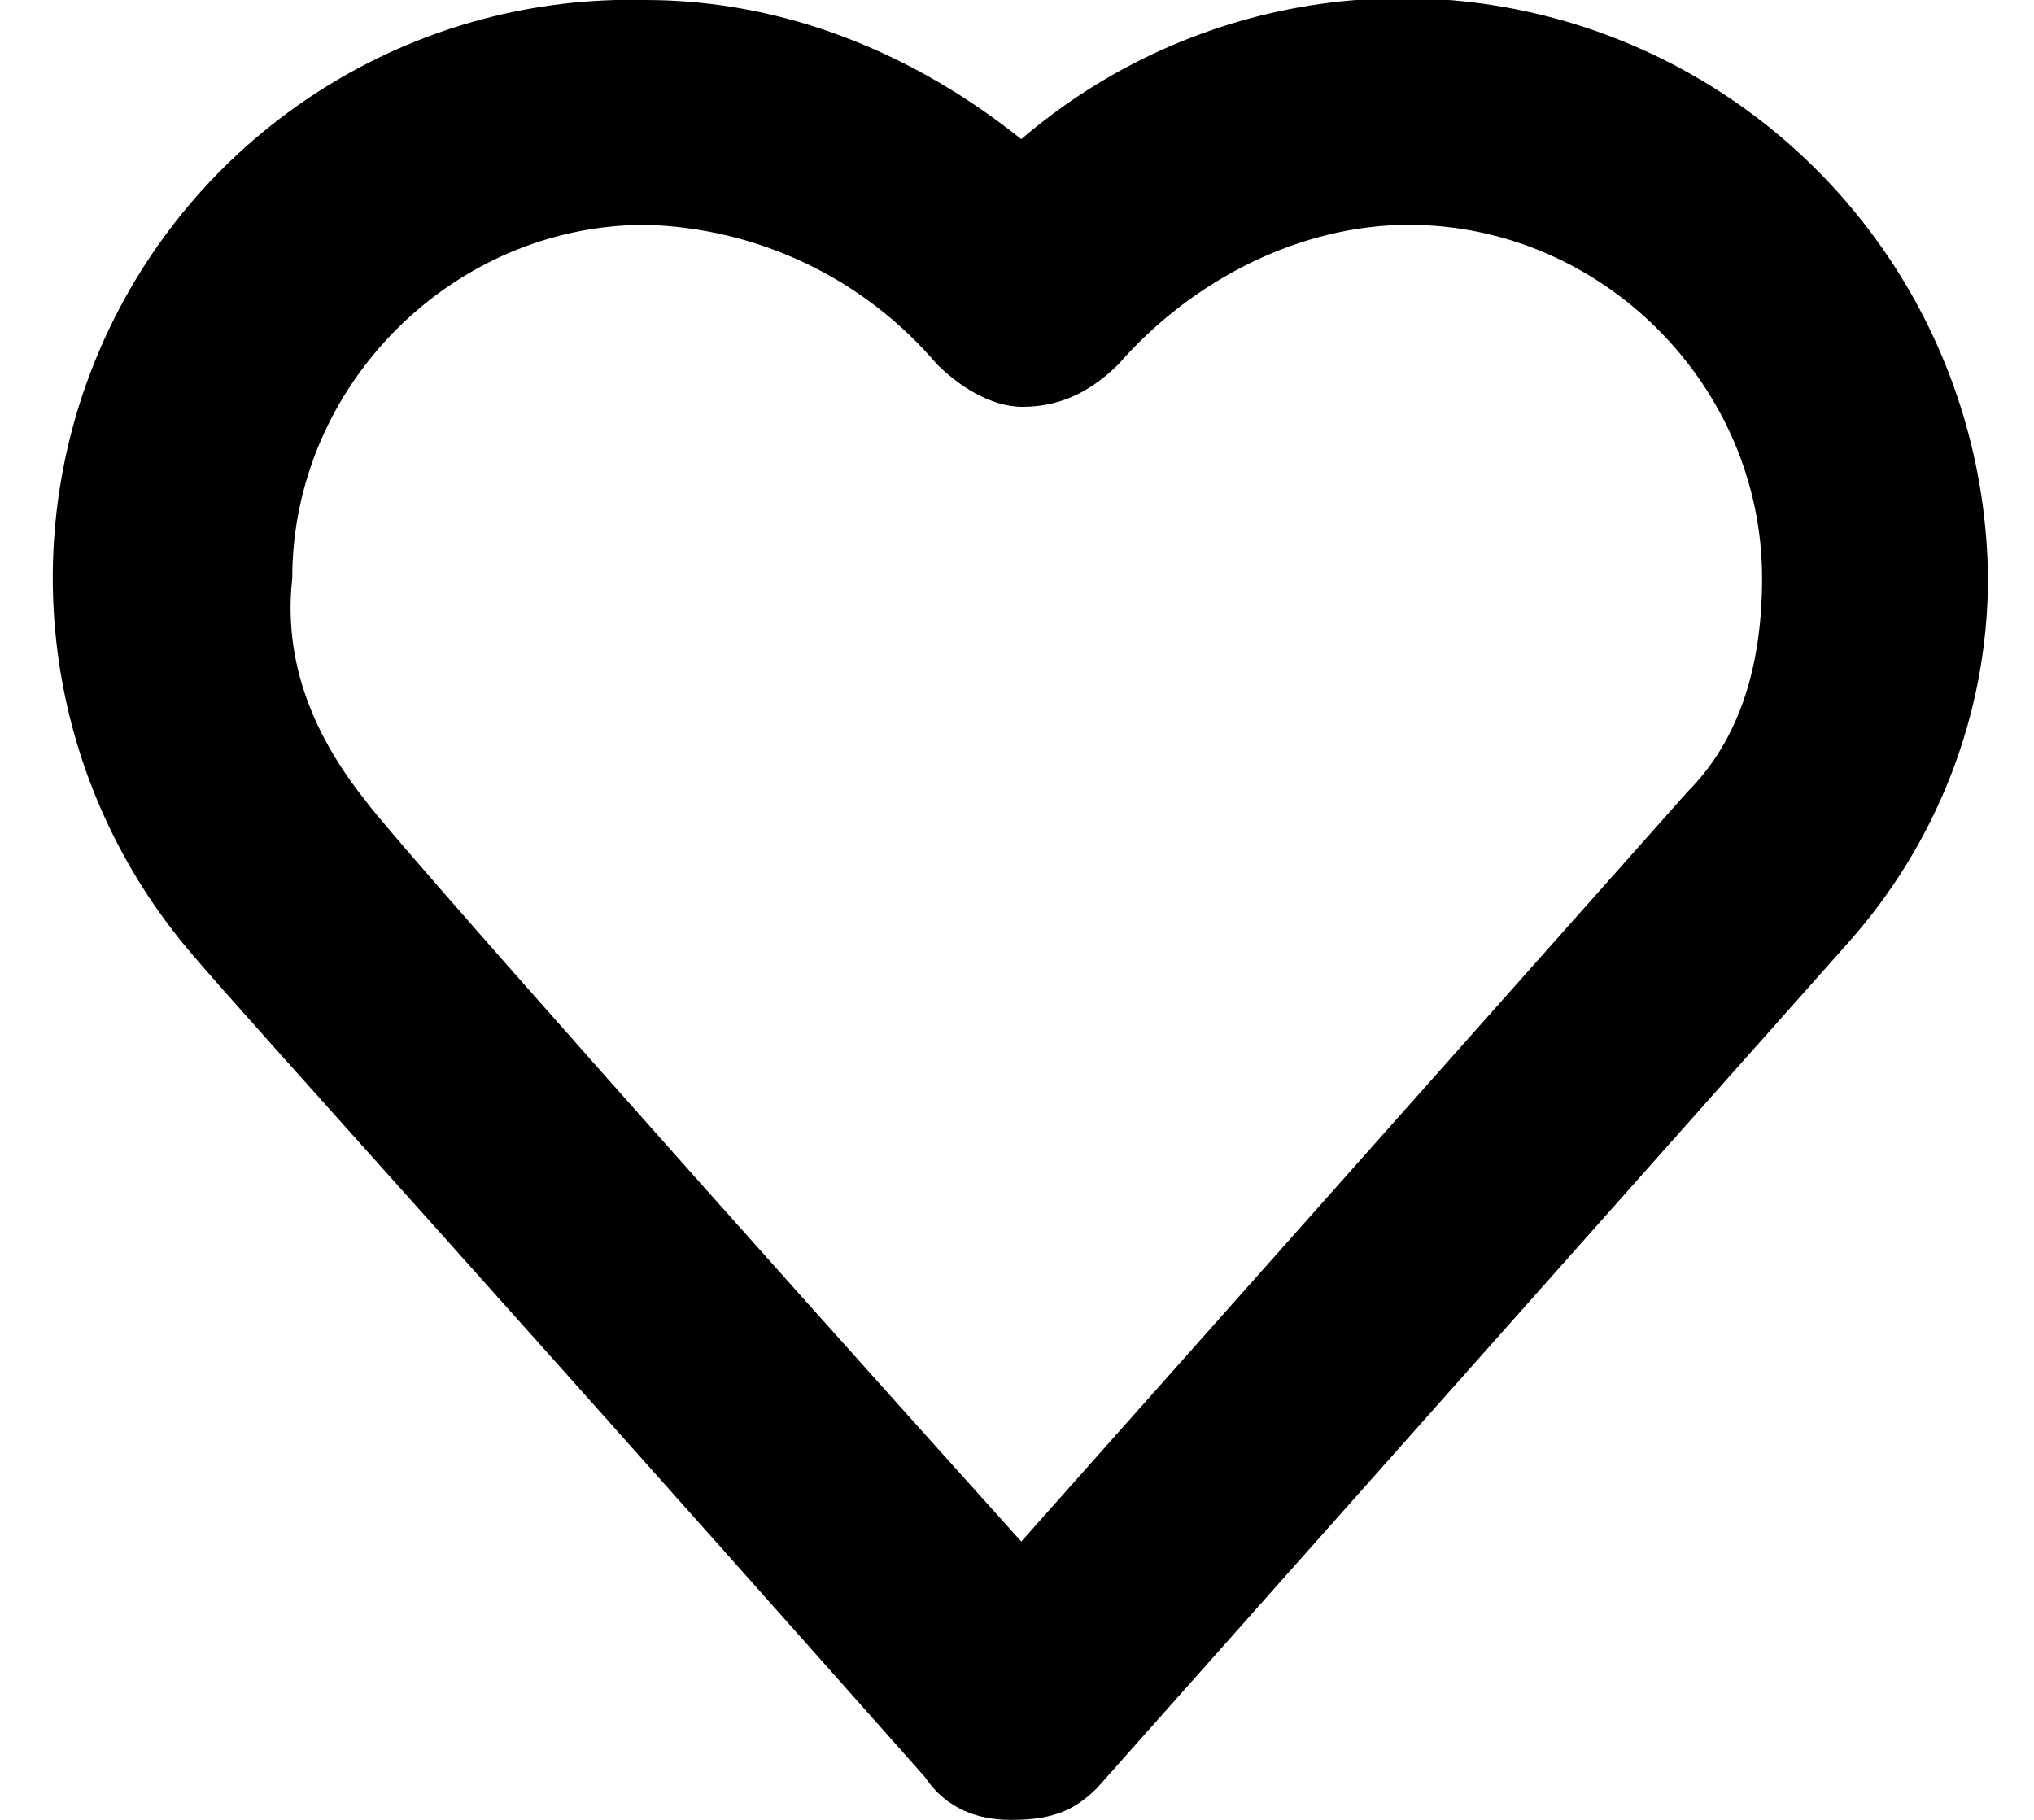
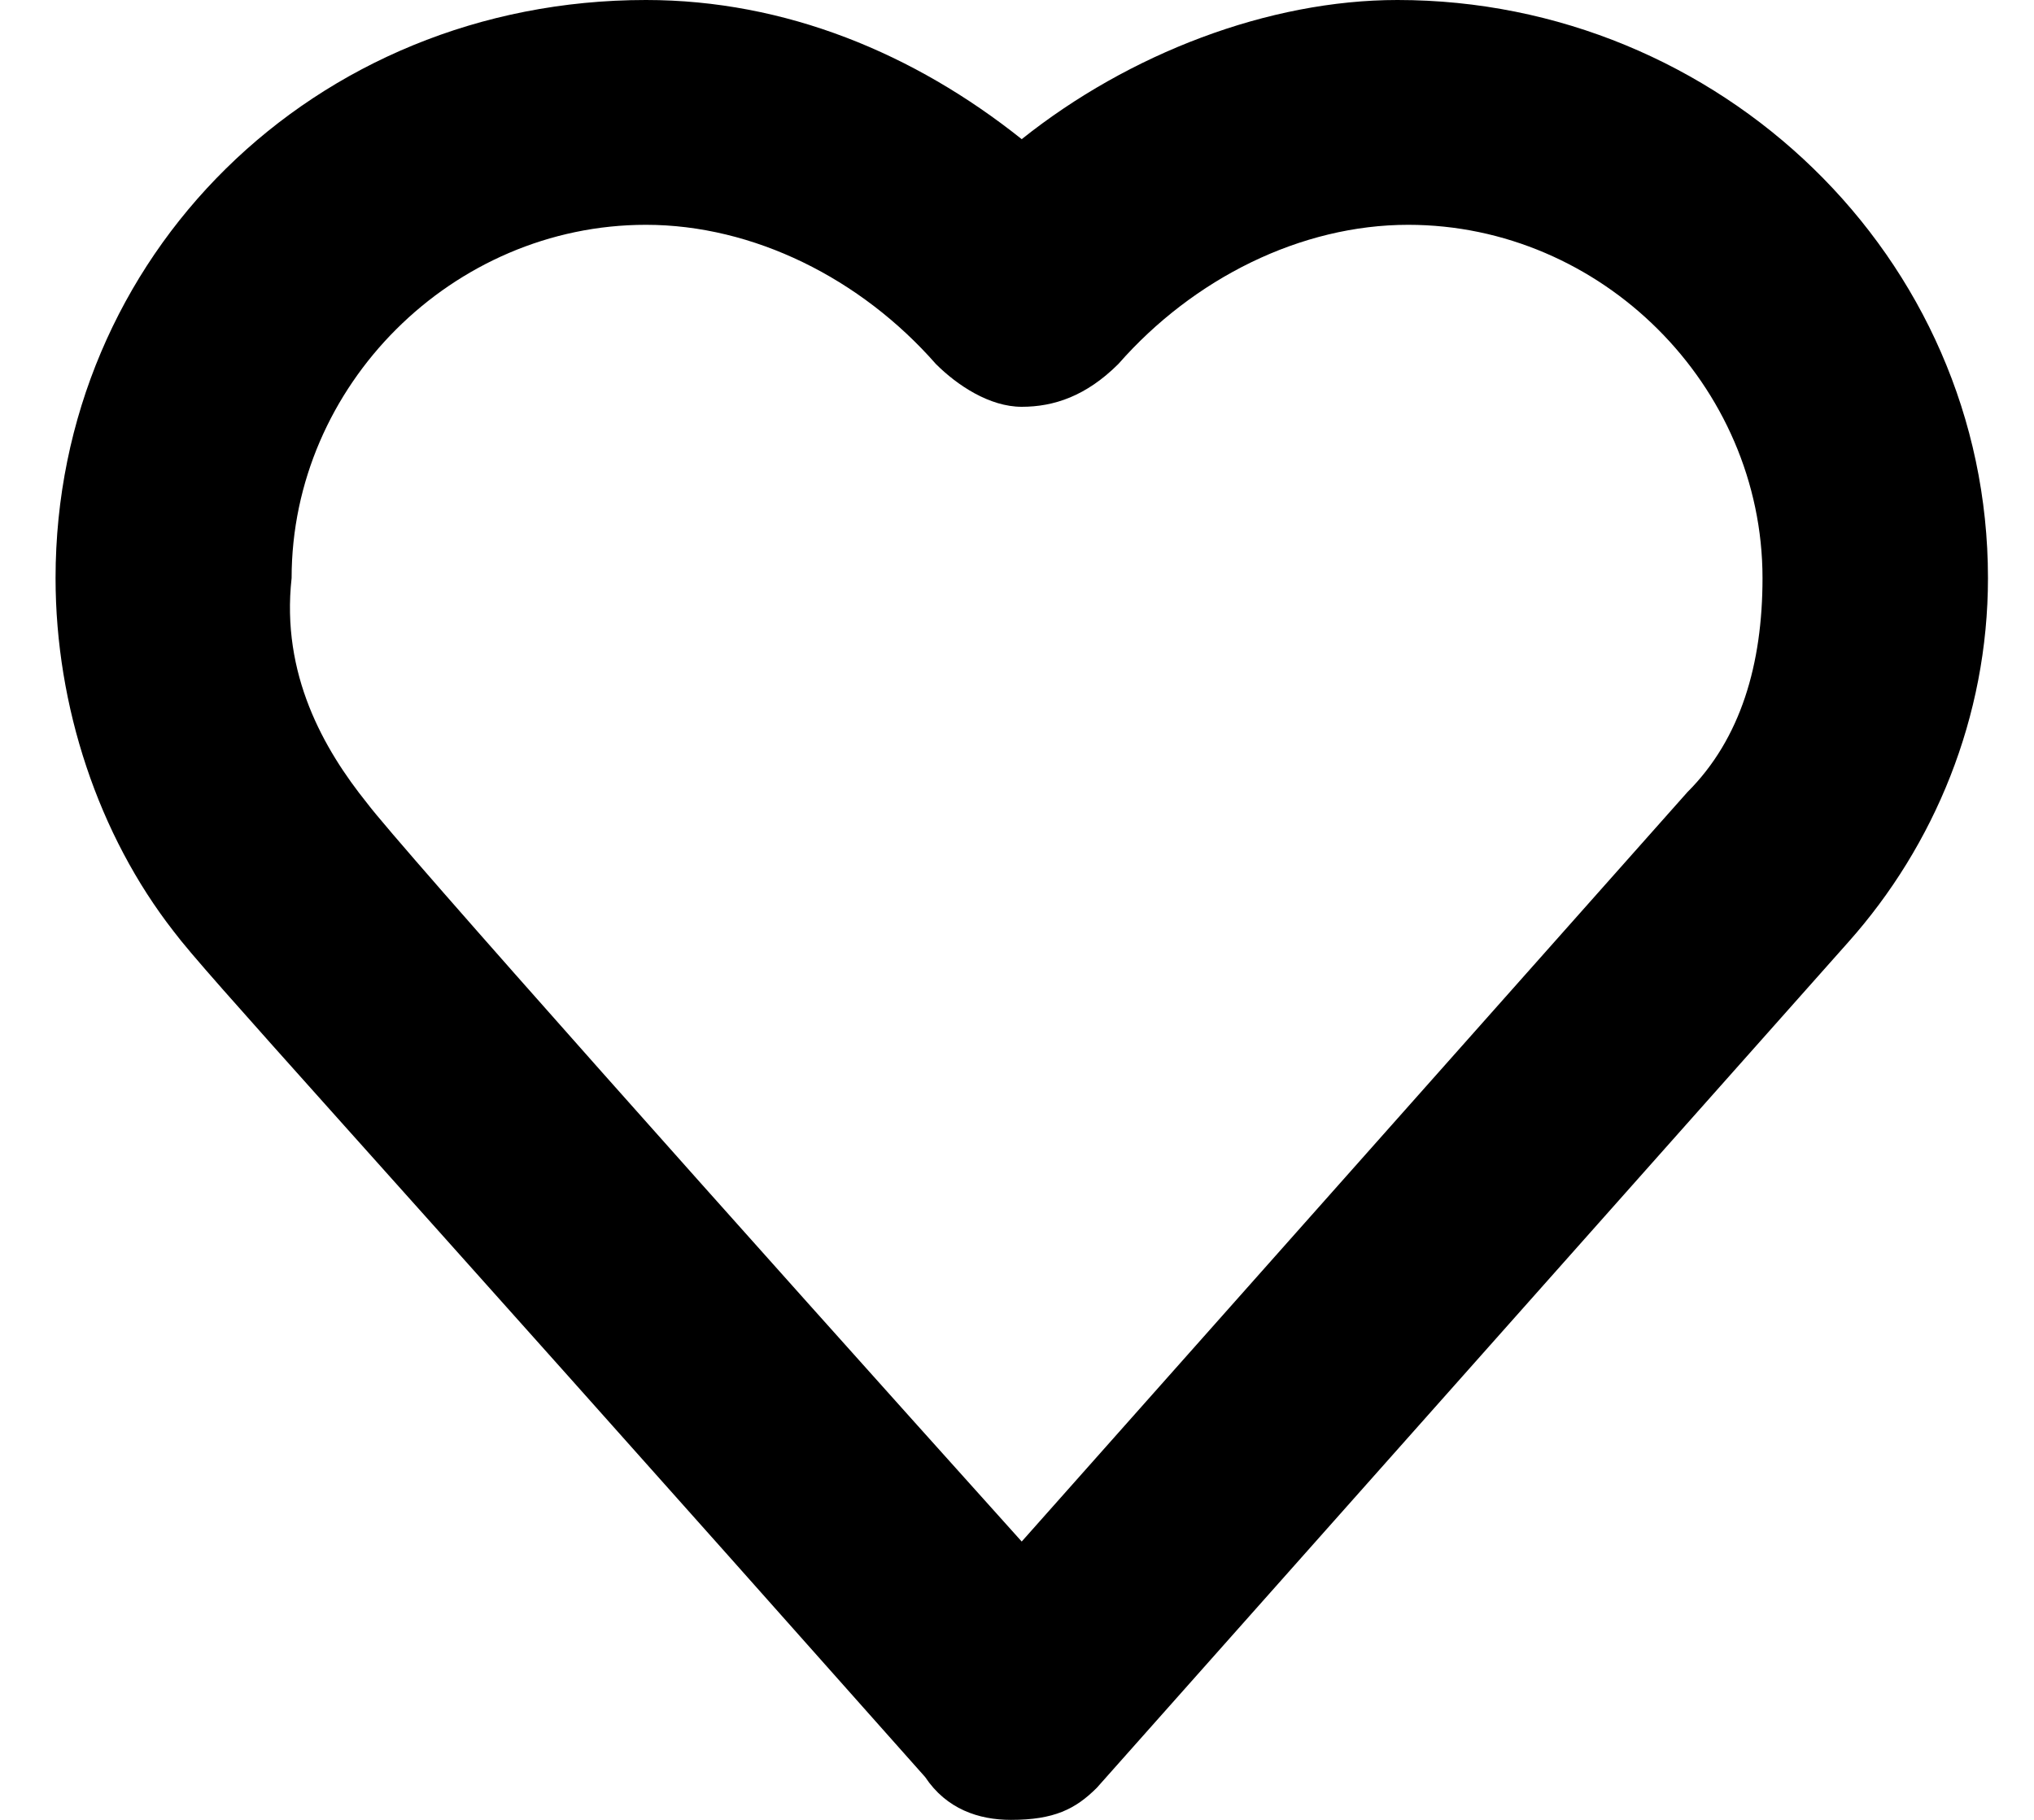
- <svg xmlns="http://www.w3.org/2000/svg" width="19" height="17" fill="none">
-   <path d="M9.44 17c-.3 0-.6-.1-.8-.4-5.41-6.1-6.72-7.5-7.02-7.9A5.4 5.4 0 0 1 6.03 0c1.3 0 2.51.5 3.51 1.3a5.47 5.47 0 0 1 9.03 4.1c0 1.3-.5 2.5-1.3 3.4l-7.02 7.9c-.2.2-.4.3-.8.3ZM3.43 7.5c.3.4 3.5 4 6.11 6.9l6.22-7c.5-.5.7-1.2.7-2 0-1.8-1.5-3.3-3.3-3.3-1 0-2.01.5-2.71 1.3-.3.3-.6.4-.9.4-.3 0-.6-.2-.8-.4a3.7 3.7 0 0 0-2.72-1.3c-1.8 0-3.3 1.5-3.3 3.3-.1.9.3 1.6.7 2.1-.1 0-.1 0 0 0Z" fill="#000" />
+ <svg xmlns="http://www.w3.org/2000/svg" width="19" height="17" viewBox="0 0 19 17" fill="none">
+   <path d="M9.444 17c-.301 0-.602-.1-.802-.4-5.416-6.1-6.72-7.5-7.02-7.9C.92 7.8.519 6.6.519 5.4c0-3 2.406-5.4 5.515-5.4 1.304 0 2.507.5 3.51 1.3C10.547.5 11.851 0 13.054 0c3.008 0 5.516 2.4 5.516 5.4 0 1.3-.502 2.5-1.304 3.4l-7.02 7.9c-.2.2-.401.3-.802.3ZM3.427 7.5c.3.4 3.51 4 6.117 6.9l6.218-7c.501-.5.702-1.2.702-2 0-1.8-1.505-3.3-3.31-3.3-1.002 0-2.005.5-2.707 1.3-.301.3-.602.4-.903.4-.3 0-.602-.2-.802-.4-.702-.8-1.705-1.3-2.708-1.3-1.805 0-3.31 1.5-3.31 3.3-.1.9.302 1.6.703 2.1-.1 0-.1 0 0 0Z" fill="#000" />
</svg>
